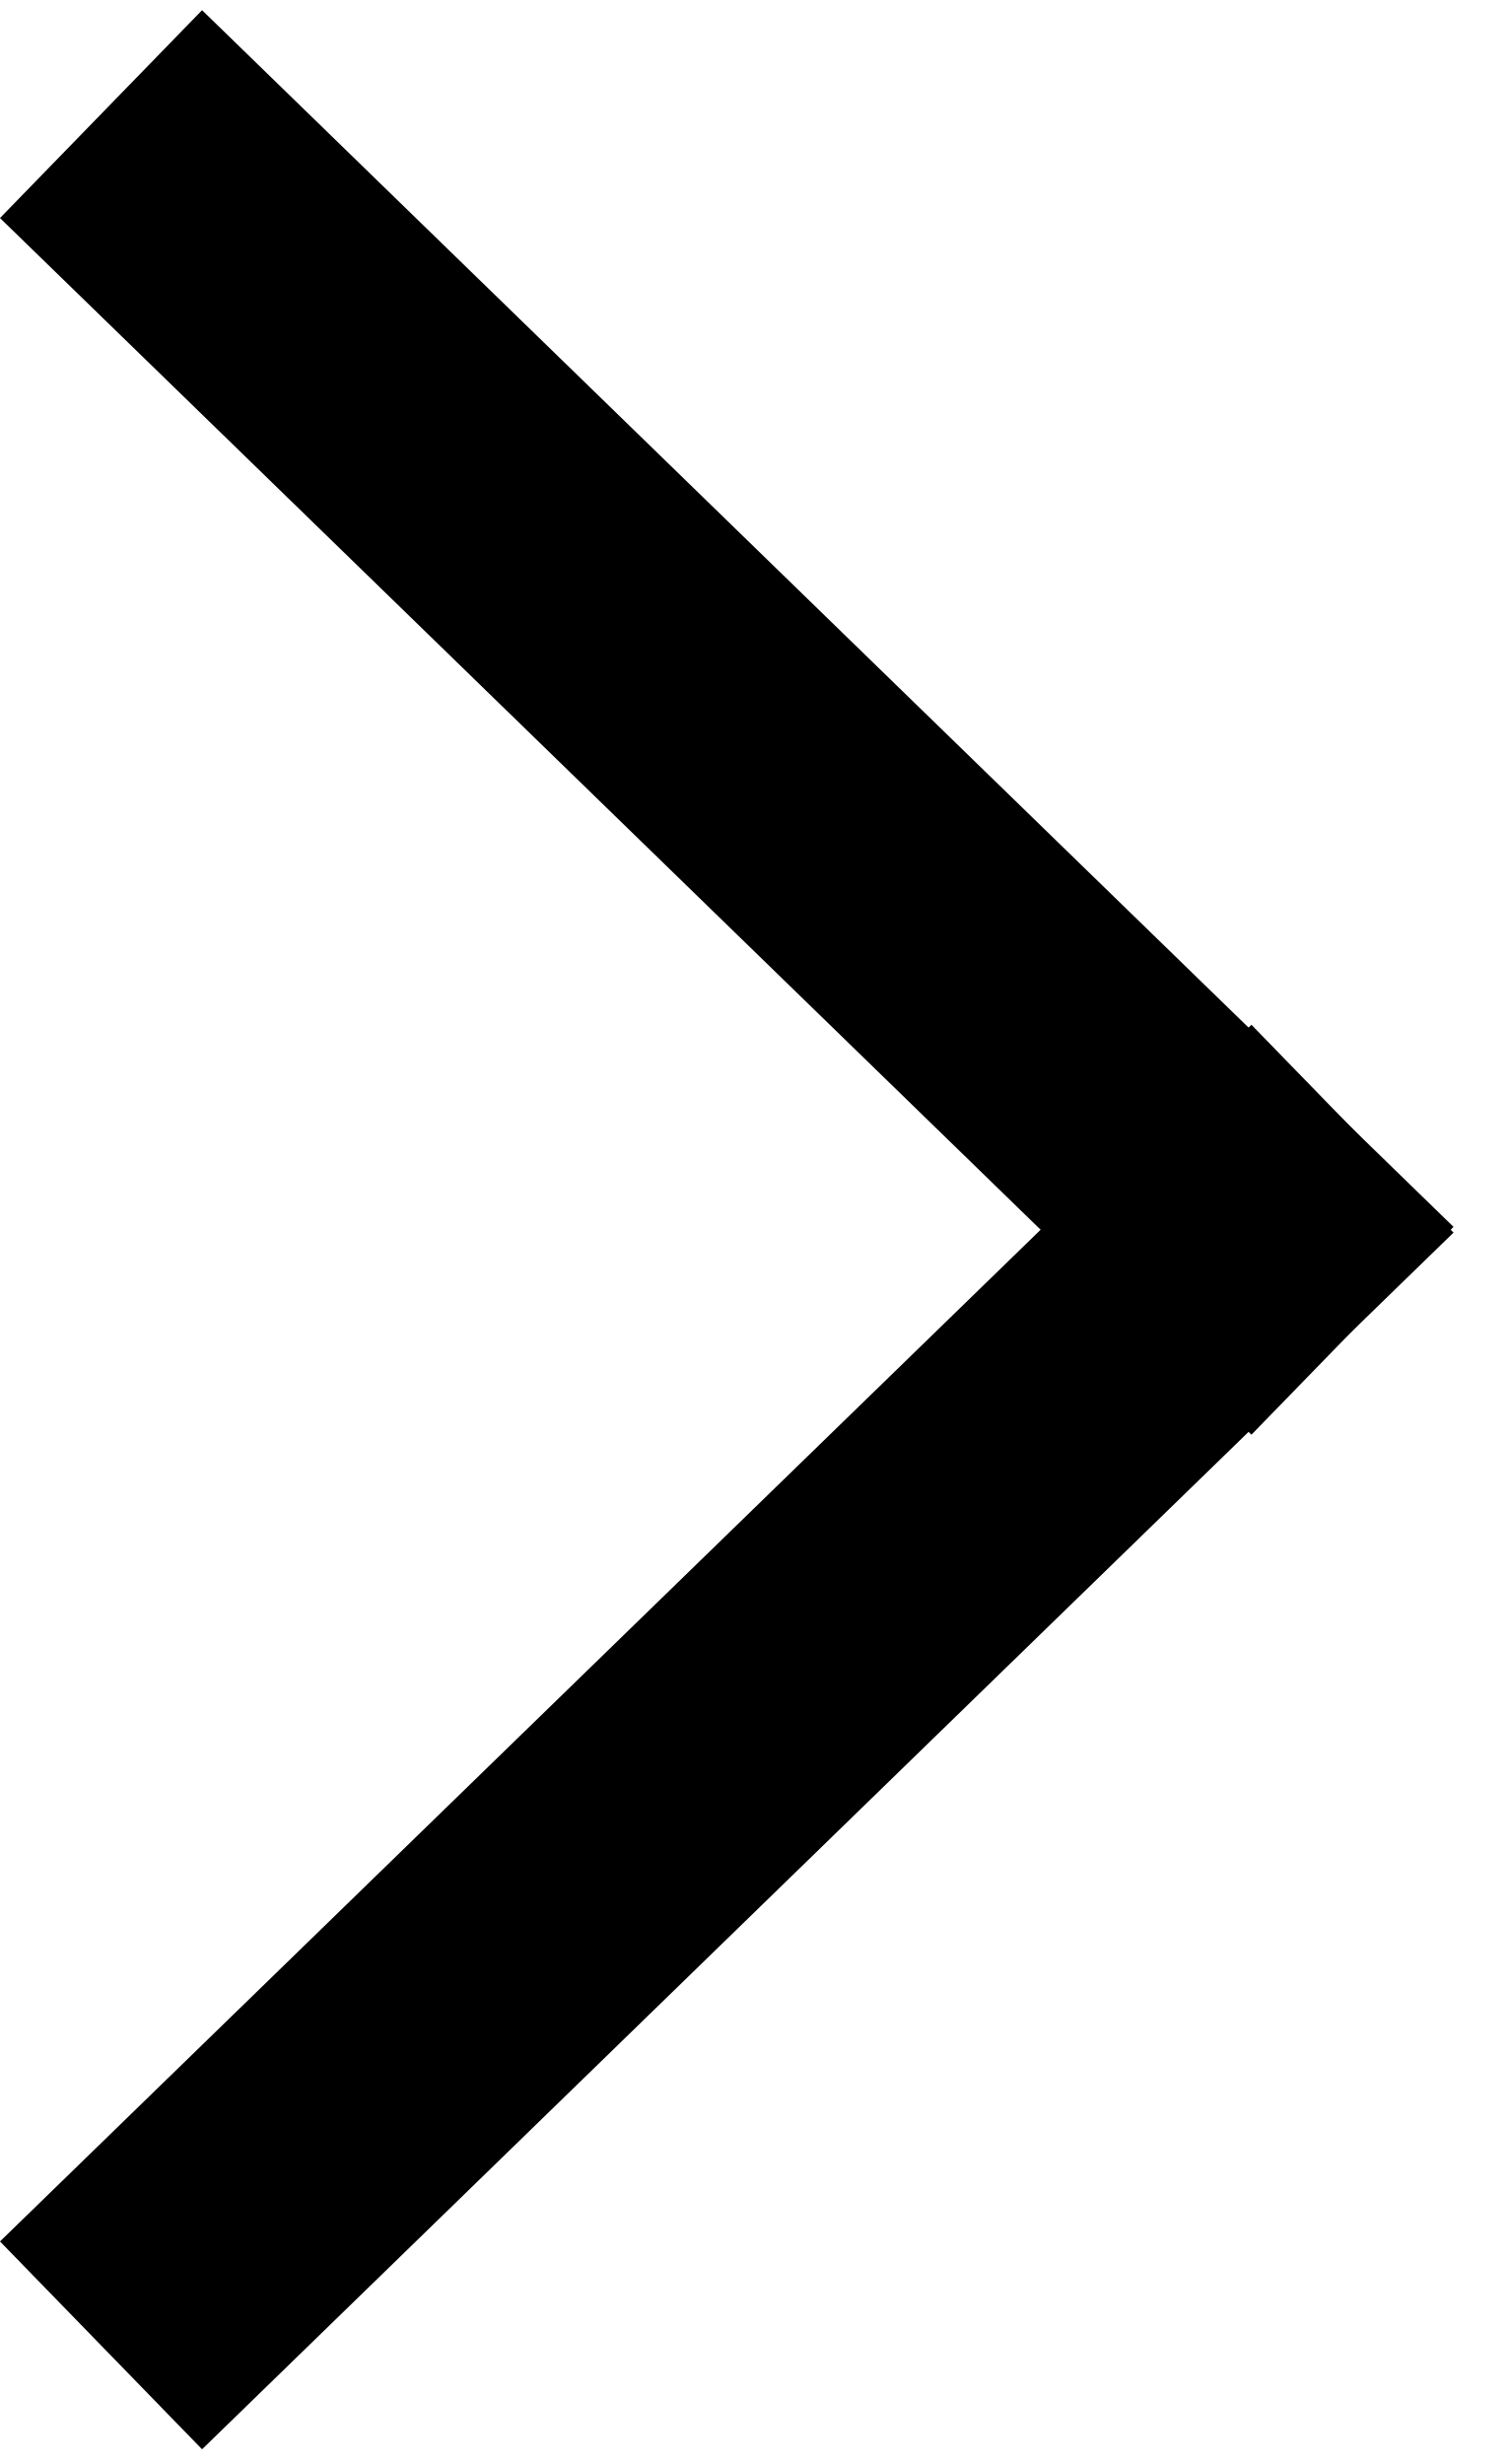
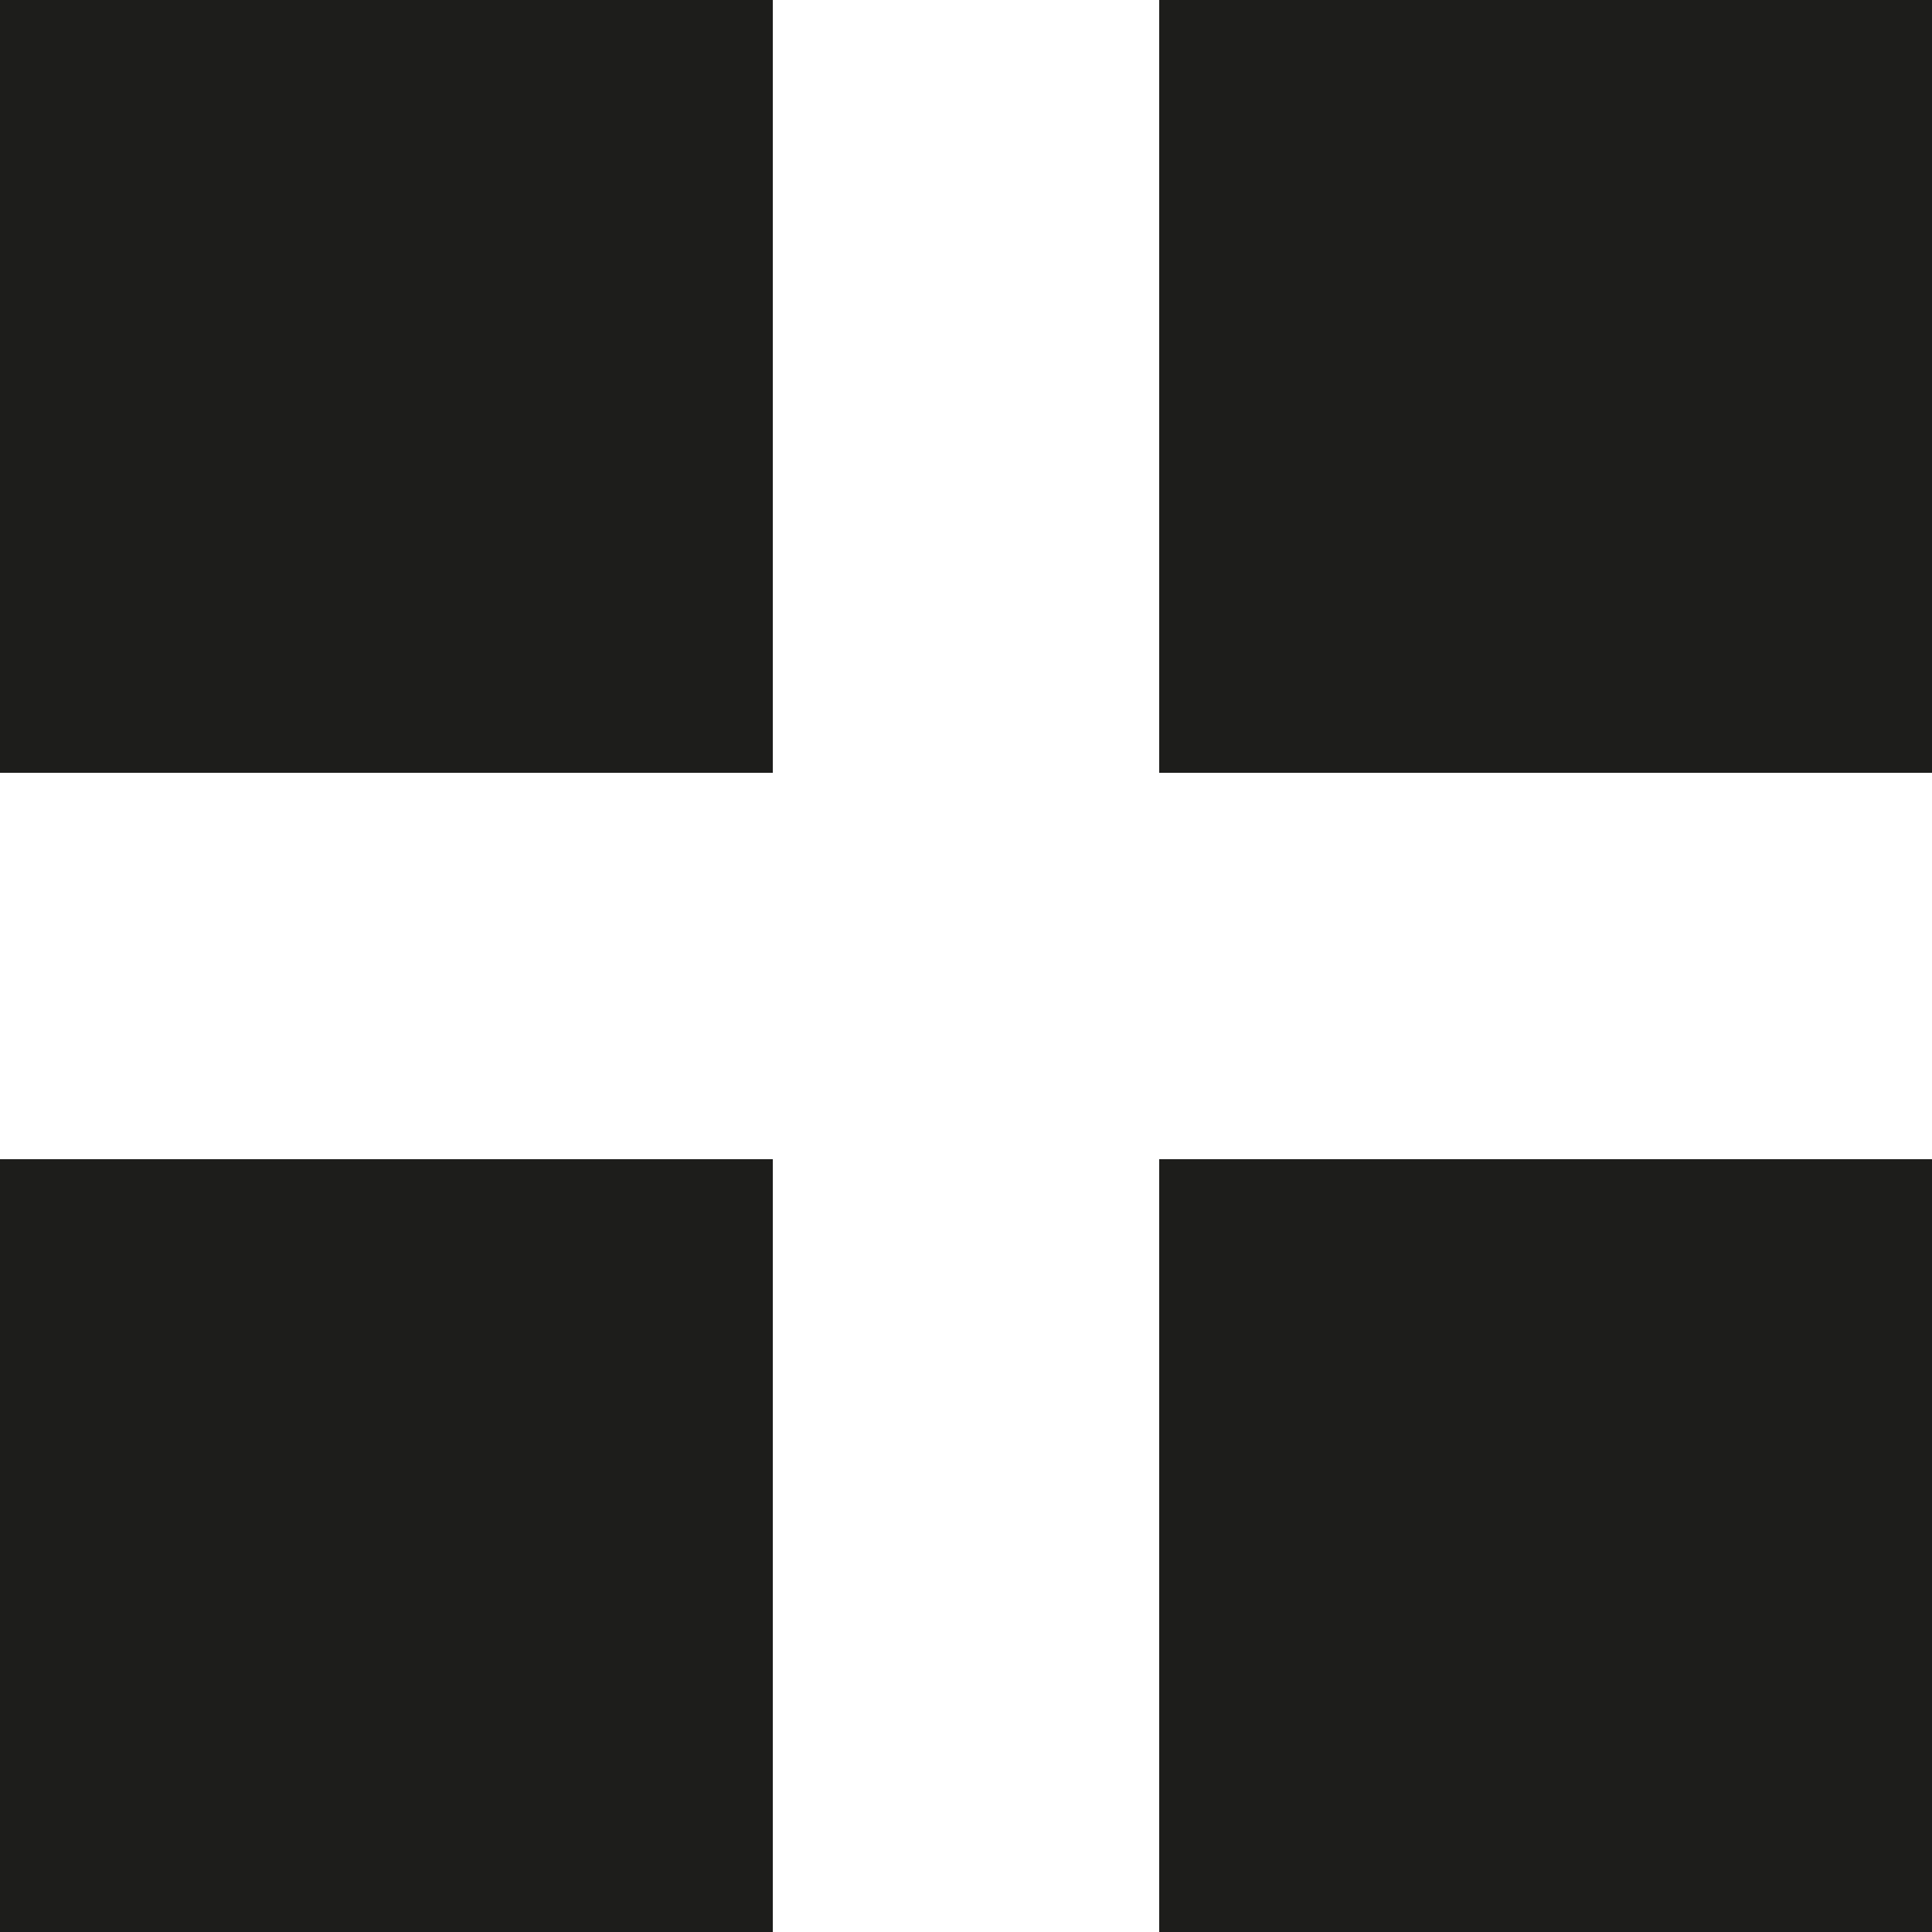
- <svg xmlns="http://www.w3.org/2000/svg" version="1.1" id="Ebene_1" x="0px" y="0px" viewBox="0 0 5.2 8.5" style="enable-background:new 0 0 5.2 8.5;" xml:space="preserve">
-   <style type="text/css">
- 	.st0{fill:none;stroke:#000000;stroke-linecap:square;}
- </style>
-   <g>
-     <g id="Gruppe_3080_00000129184147809271786960000013317181495696419462_" transform="translate(-29.293 -10174.758)">
-       <line id="Linie_322_00000119815260702039836440000008403615831667514019_" class="st0" x1="30" y1="10182.5" x2="33.6" y2="10179" />
-     </g>
-     <g id="Gruppe_3080" transform="translate(-29.293 -10174.758)">
-       <line id="Linie_322" class="st0" x1="30" y1="10175.5" x2="33.6" y2="10179" />
-     </g>
-   </g>
+ <svg xmlns="http://www.w3.org/2000/svg" id="Ebene_1" data-name="Ebene 1" version="1.1" viewBox="0 0 15 15">
+   <defs>
+     <style>
+       .cls-1 {
+         fill: #1d1d1b;
+         stroke-width: 0px;
+       }
+     </style>
+   </defs>
+   <rect class="cls-1" width="6" height="6" />
+   <rect class="cls-1" x="9" width="6" height="6" />
+   <rect class="cls-1" y="9" width="6" height="6" />
+   <rect class="cls-1" x="9" y="9" width="6" height="6" />
</svg>
